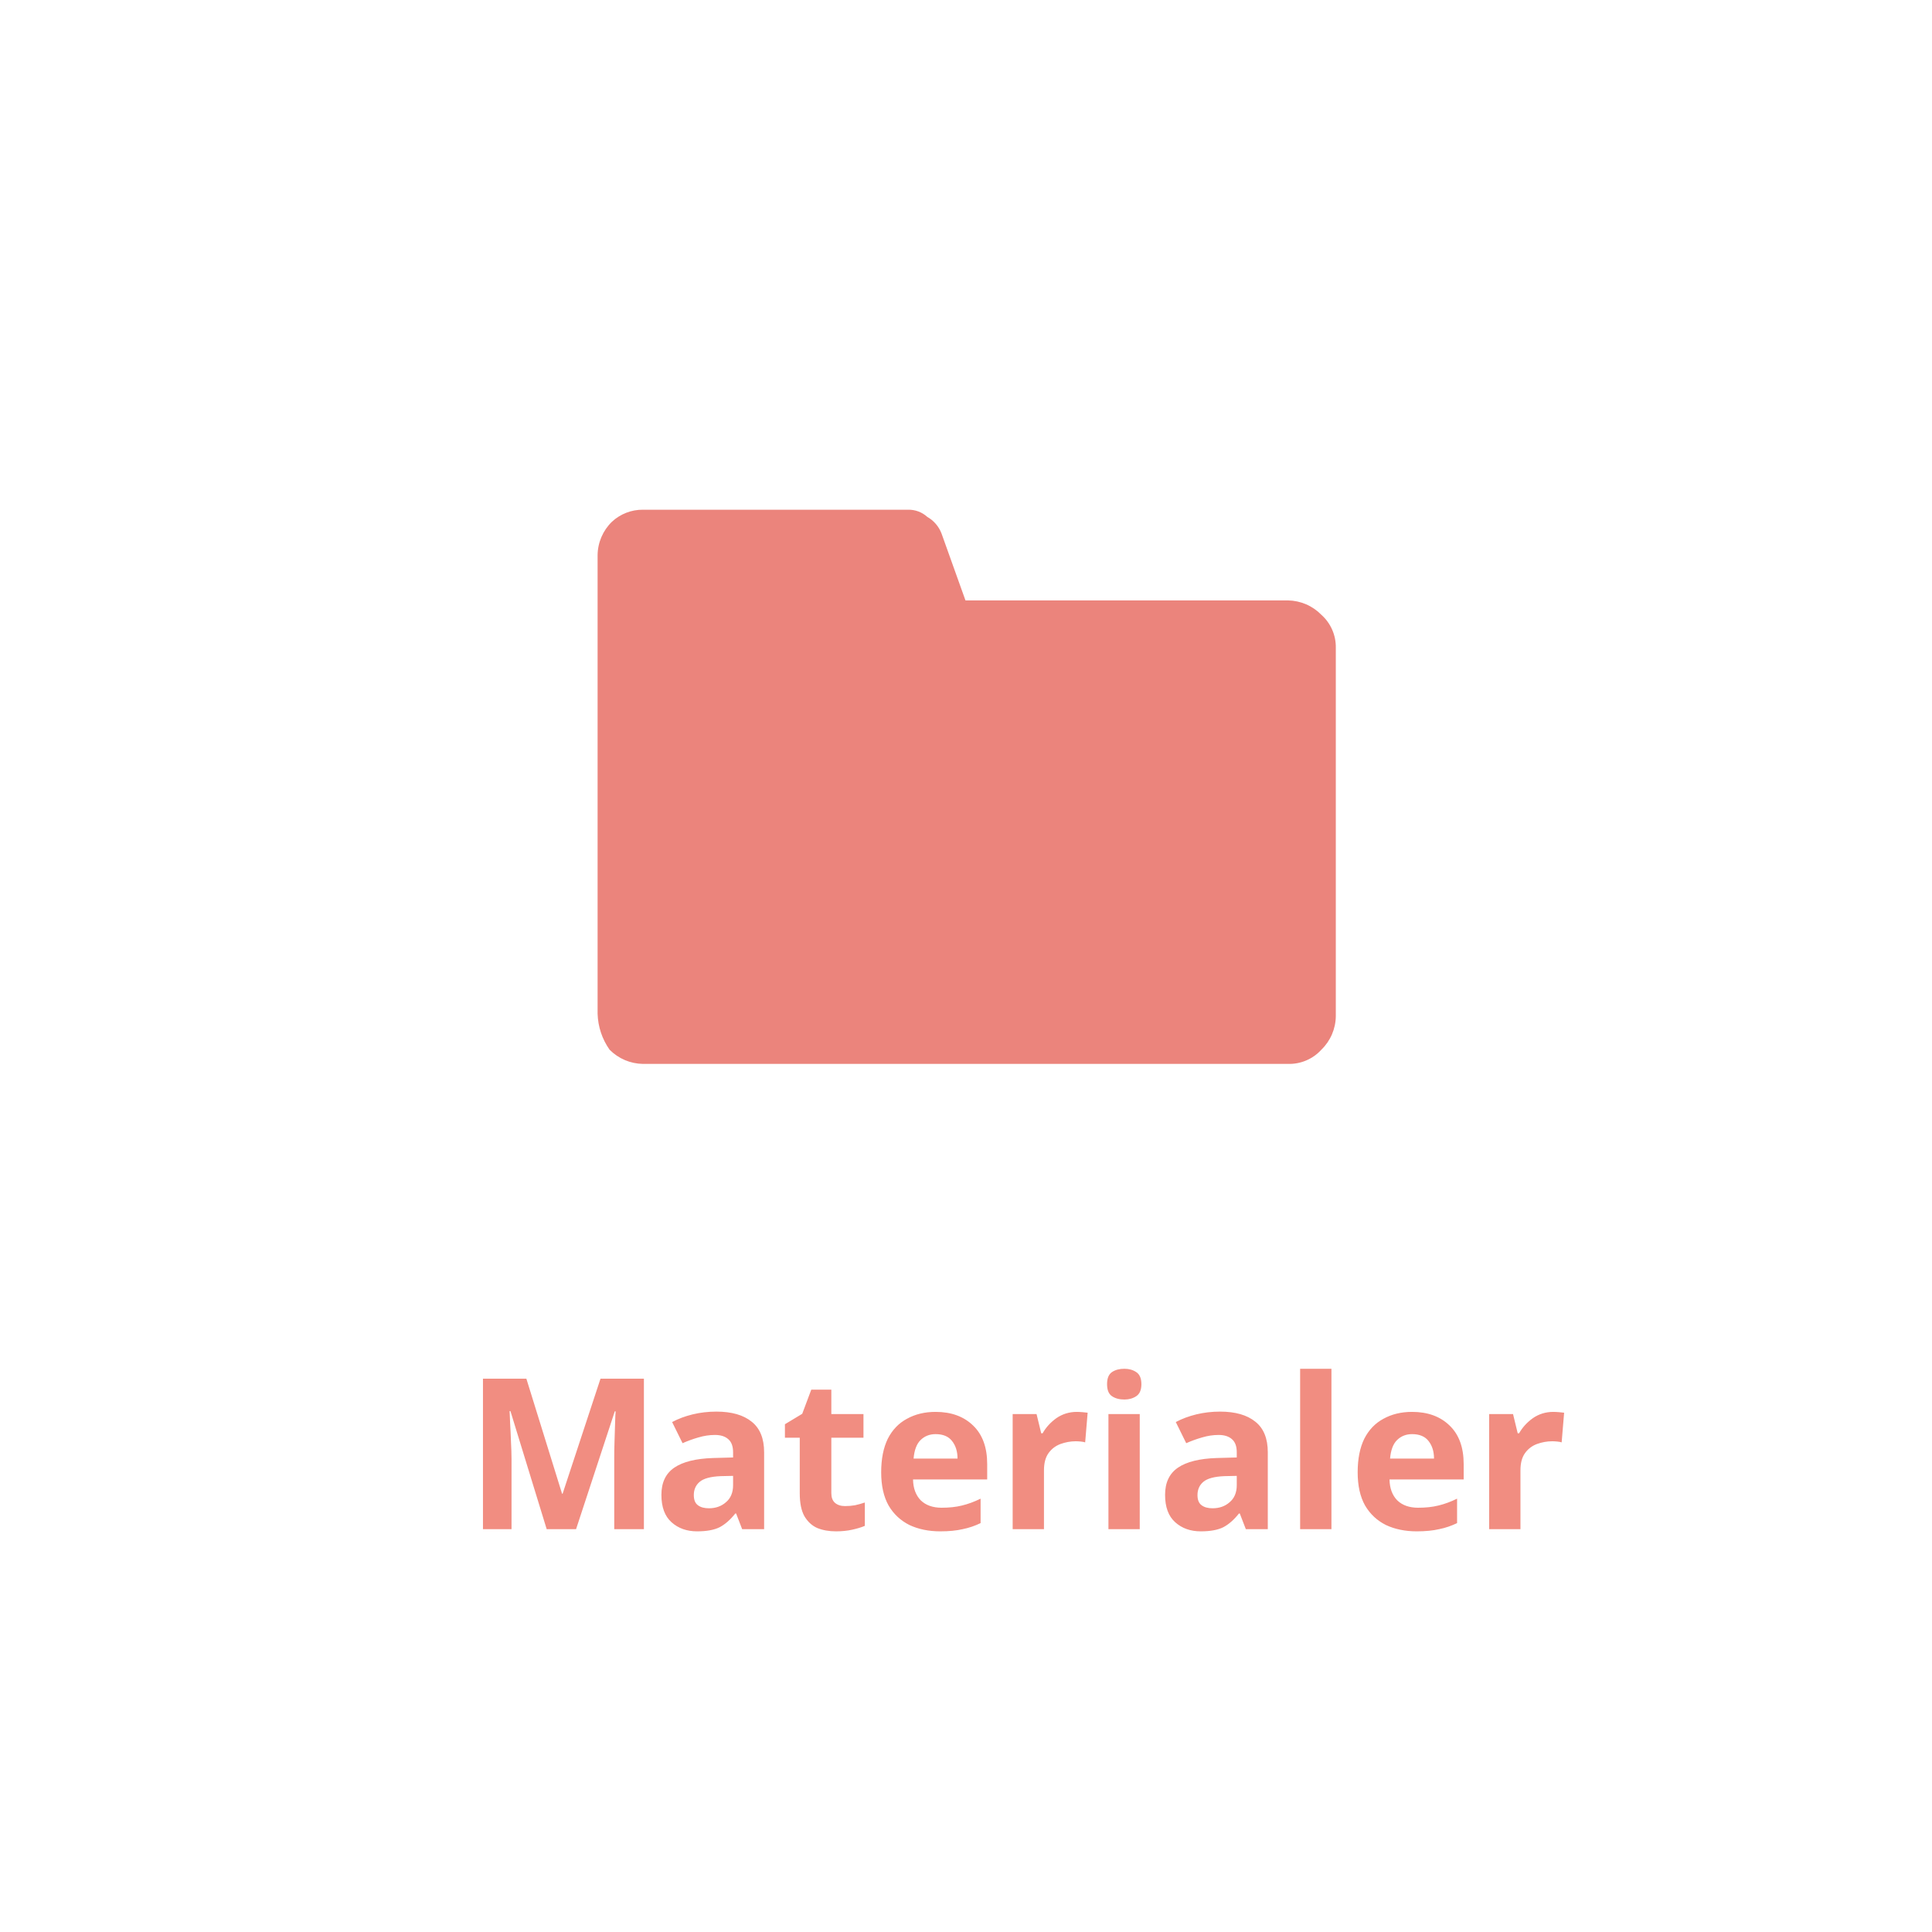
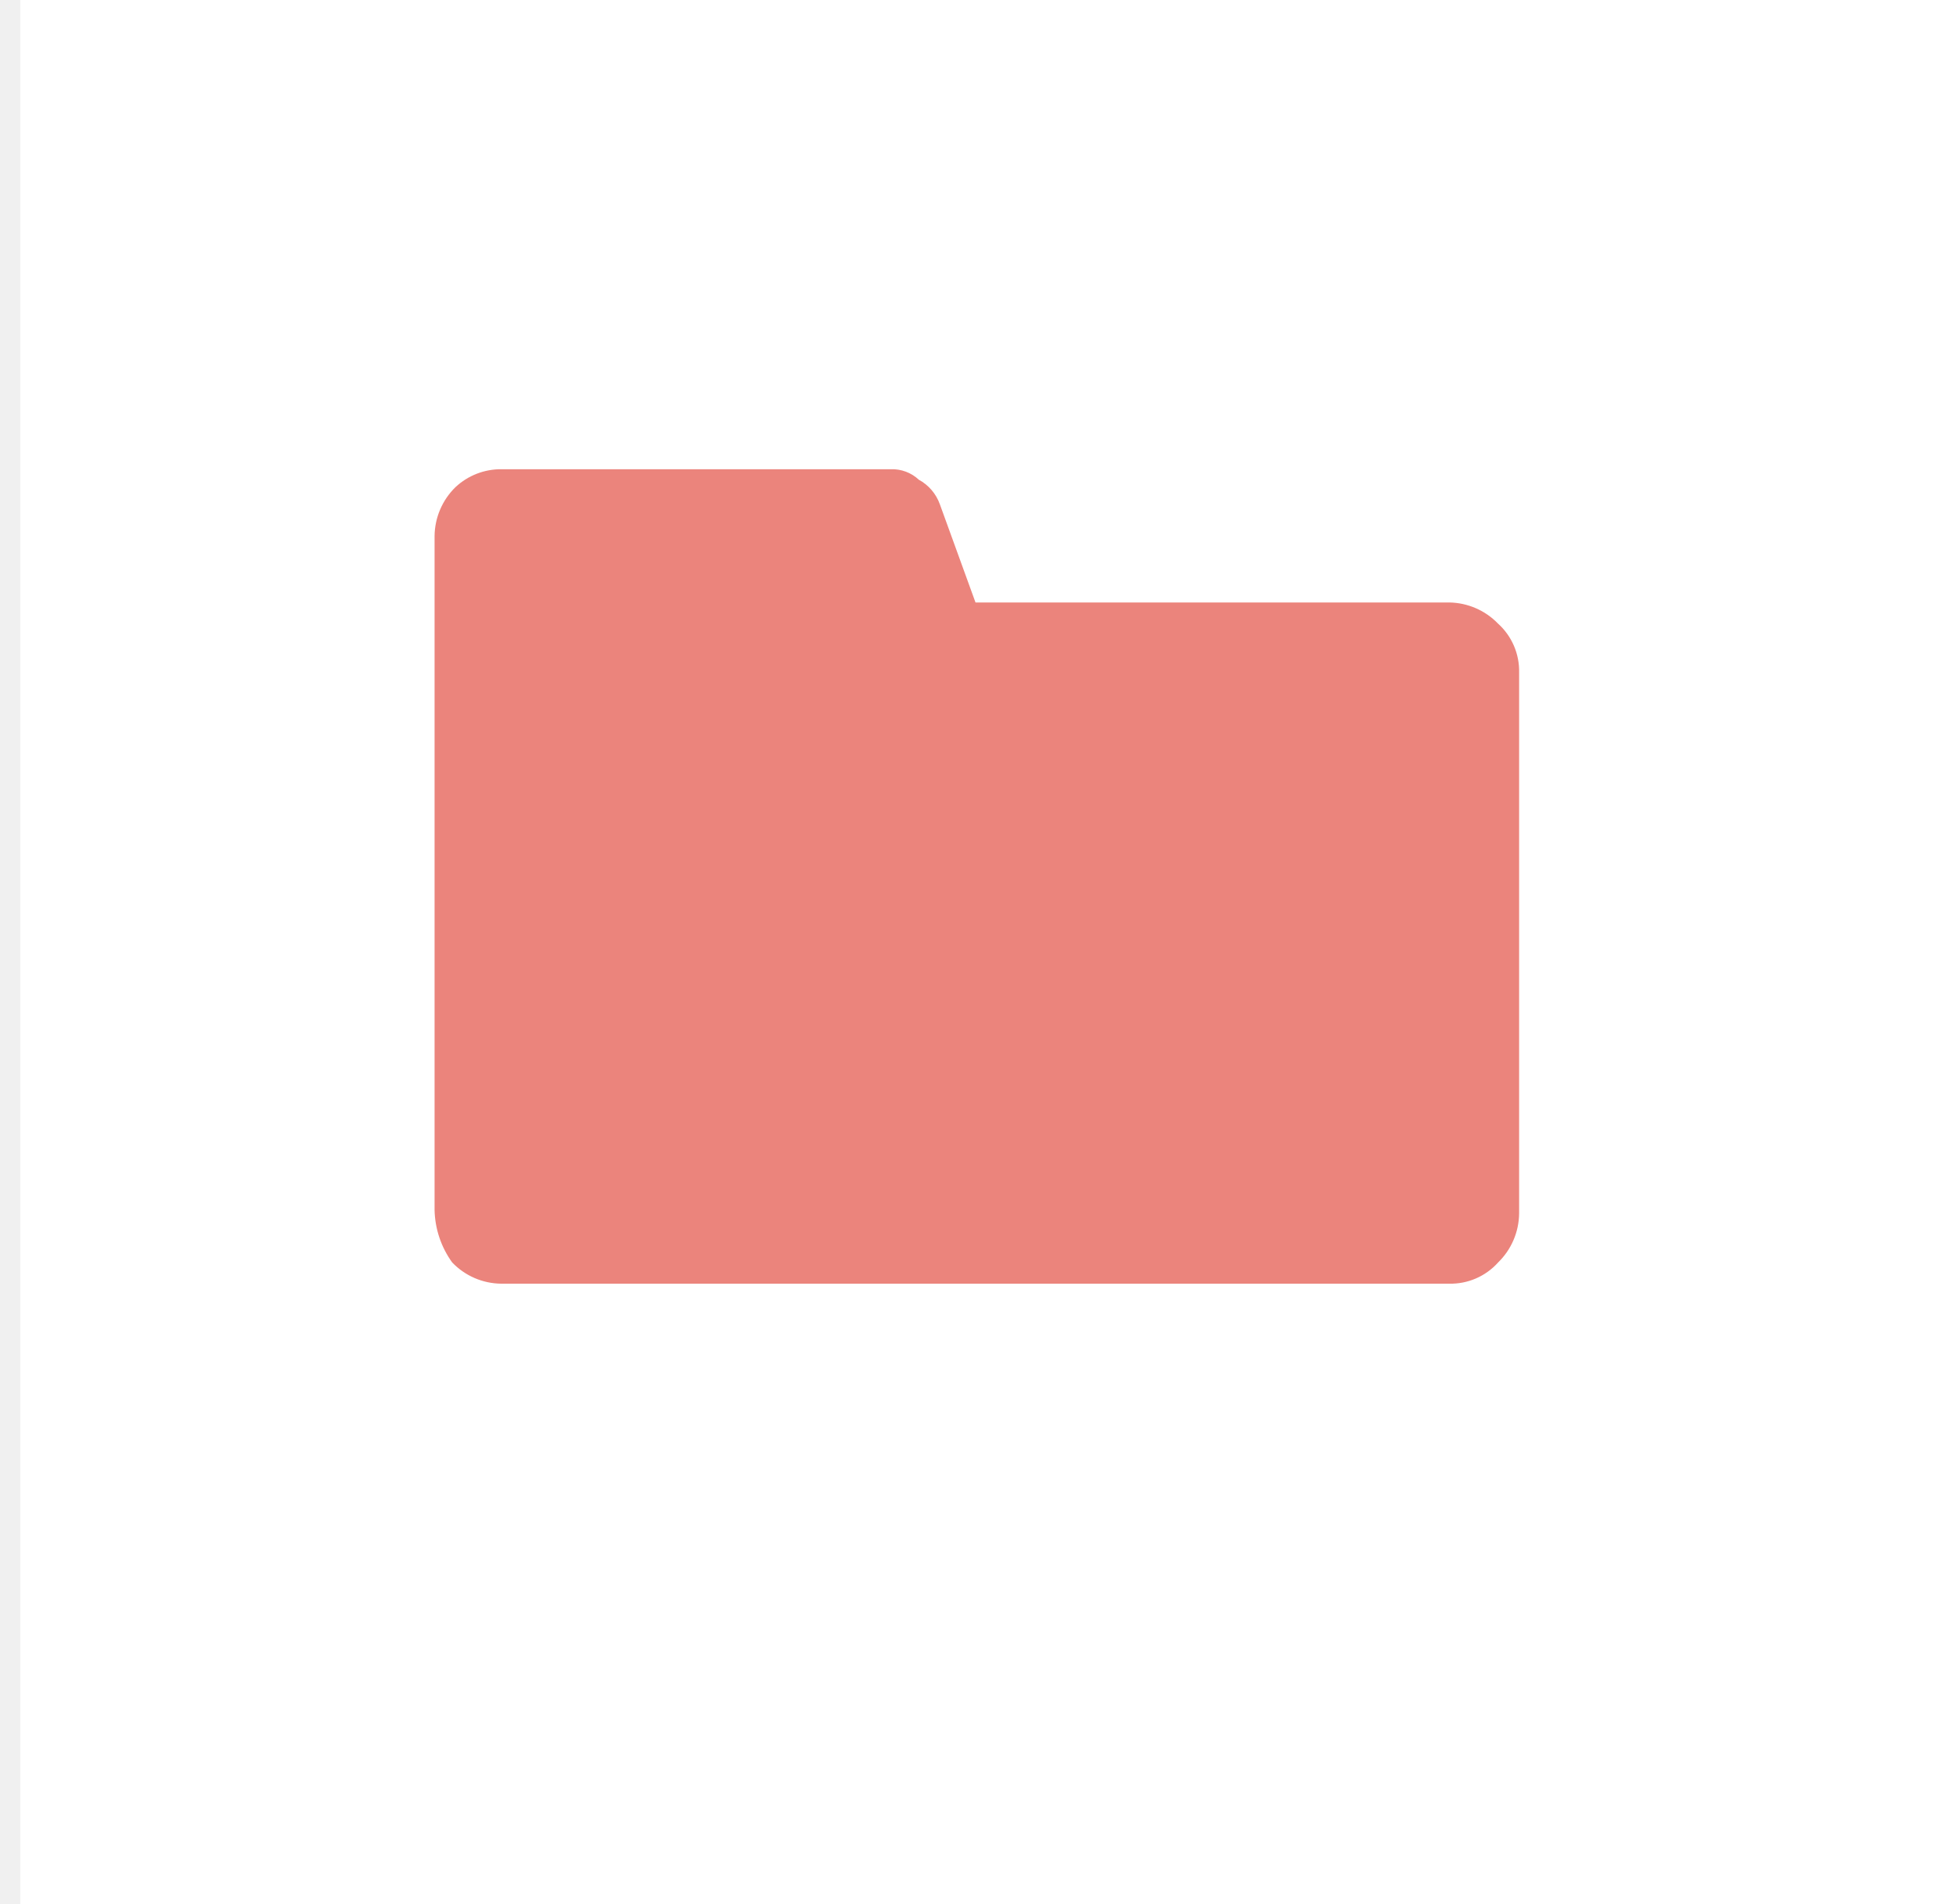
- <svg xmlns="http://www.w3.org/2000/svg" id="Layer_1" data-name="Layer 1" viewBox="0 0 109.92 109.92">
+ <svg xmlns="http://www.w3.org/2000/svg" id="Layer_1" data-name="Layer 1" viewBox="0 0 109.78 106.84">
  <defs>
    <style>
      .cls-1 {
        fill: none;
      }

      .cls-2 {
        fill: #fff;
      }

-       .cls-3, .cls-4 {
-         isolation: isolate;
+       .cls-3 {
+         clip-path: url(#clip-path);
      }

      .cls-4 {
-         font-size: 12px;
-         fill: #f18d81;
-         font-family: Gibson-SemiBold, Gibson;
-         font-weight: 600;
-         letter-spacing: 0.02em;
-       }
- 
-       .cls-5 {
-         letter-spacing: 0em;
-       }
- 
-       .cls-6 {
-         clip-path: url(#clip-path);
-       }
- 
-       .cls-7 {
        fill: #eb847c;
      }
    </style>
    <clipPath id="clip-path">
-       <rect class="cls-1" x="34" y="27" width="42" height="42" />
+       <rect class="cls-1" x="24.39" y="23.46" width="60.87" height="60.87" />
    </clipPath>
  </defs>
-   <g id="Group_1566" data-name="Group 1566">
-     <rect id="Rectangle_1469" data-name="Rectangle 1469" class="cls-2" width="109.92" height="109.92" />
-     <g id="Materialer" class="cls-3">
-       <text class="cls-4" transform="translate(26.4 87)">M<tspan class="cls-5" x="10.73" y="0">aterialer</tspan>
-       </text>
-     </g>
-     <g class="cls-6">
-       <g id="Folder">
-         <path id="Path_178" data-name="Path 178" class="cls-7" d="M34,57.68V31.58a2.69,2.69,0,0,1,.82-1.9A2.56,2.56,0,0,1,36.58,29H51.67a1.58,1.58,0,0,1,1.09.41,1.84,1.84,0,0,1,.81.95l1.36,3.8H73.28a2.72,2.72,0,0,1,1.9.82,2.46,2.46,0,0,1,.82,1.9V57.82a2.69,2.69,0,0,1-.82,1.9,2.47,2.47,0,0,1-1.9.81H36.58a2.72,2.72,0,0,1-1.9-.81A3.74,3.74,0,0,1,34,57.68Z" />
-         <rect id="Rectangle_1447" data-name="Rectangle 1447" class="cls-1" x="34" y="27" width="42" height="42" />
-       </g>
+   <rect id="Rectangle_1469" data-name="Rectangle 1469" class="cls-2" x="1.14" y="-1.06" width="109.92" height="109.92" />
+   <g class="cls-3">
+     <g id="Folder">
+       <path id="Path_178" data-name="Path 178" class="cls-4" d="M24.39,67.92V30.1a3.89,3.89,0,0,1,1.18-2.76,3.73,3.73,0,0,1,2.56-1H50a2.19,2.19,0,0,1,1.57.59,2.54,2.54,0,0,1,1.18,1.38l2,5.51h26.6A3.89,3.89,0,0,1,84.07,35a3.59,3.59,0,0,1,1.19,2.76V68.12a3.89,3.89,0,0,1-1.18,2.75,3.58,3.58,0,0,1-2.76,1.19H28.13a3.86,3.86,0,0,1-2.75-1.19A5.22,5.22,0,0,1,24.39,67.92Z" />
+       <rect id="Rectangle_1447" data-name="Rectangle 1447" class="cls-1" x="24.39" y="23.46" width="60.87" height="60.87" />
    </g>
  </g>
</svg>
